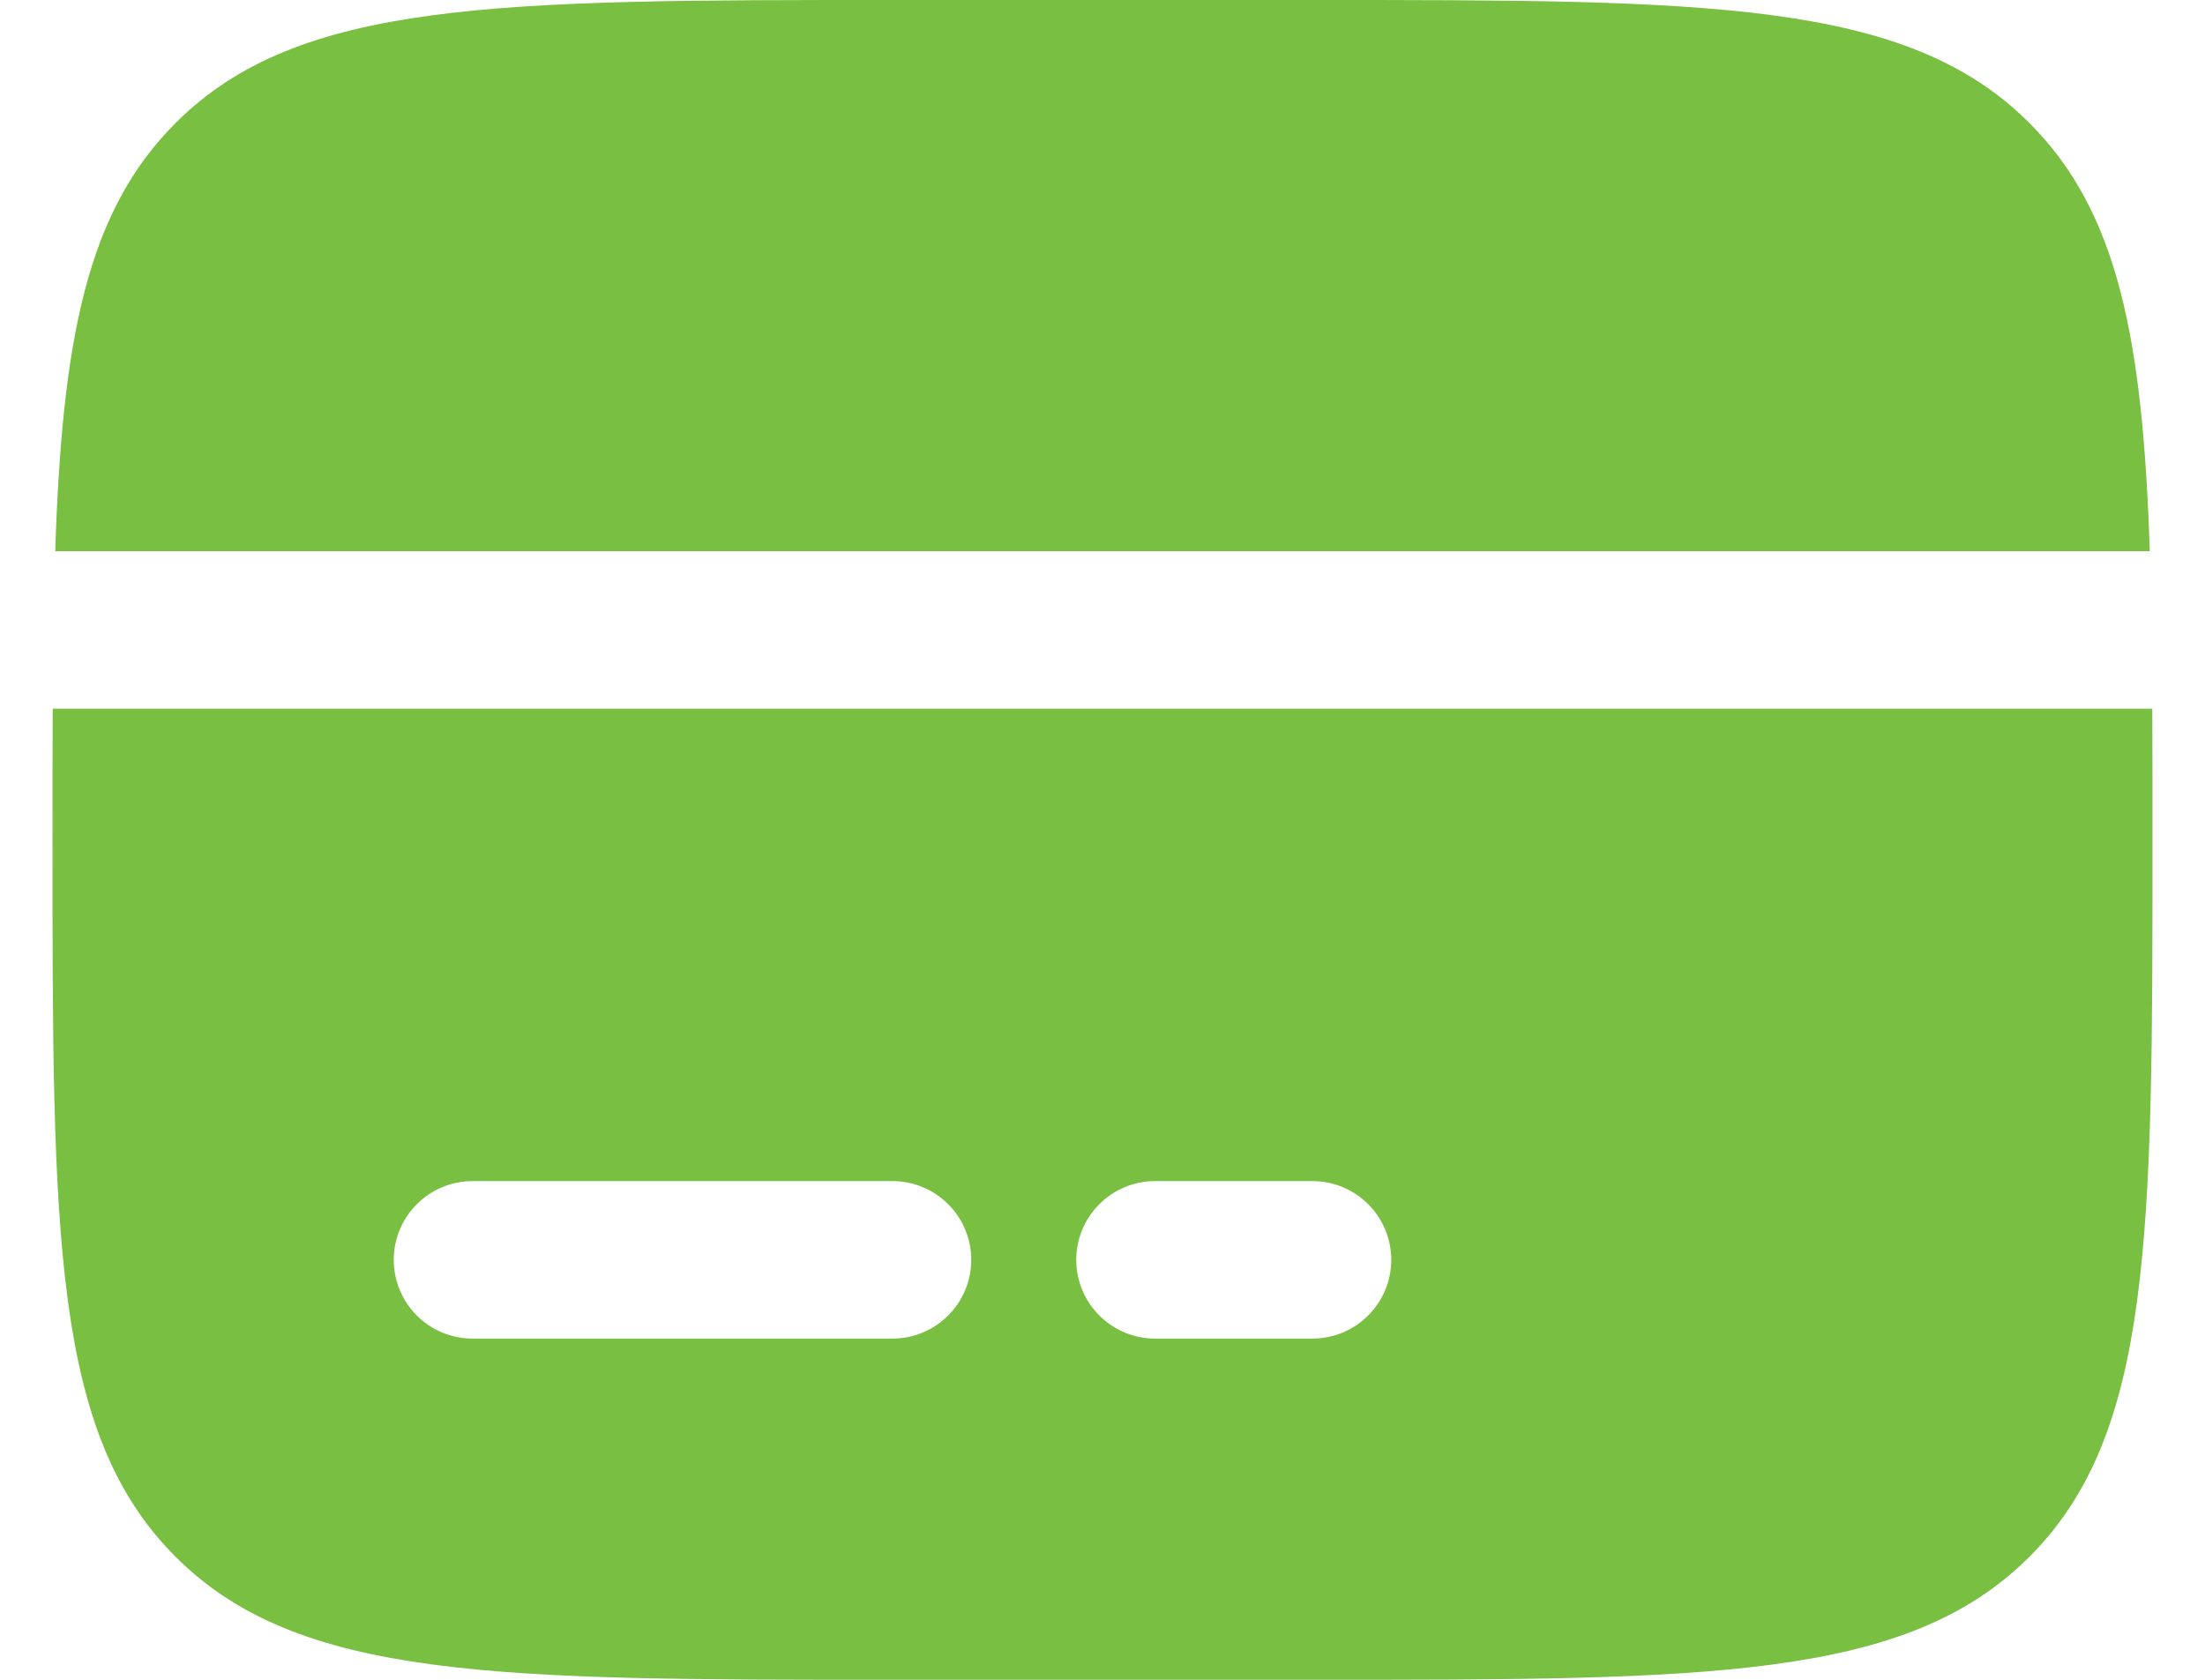
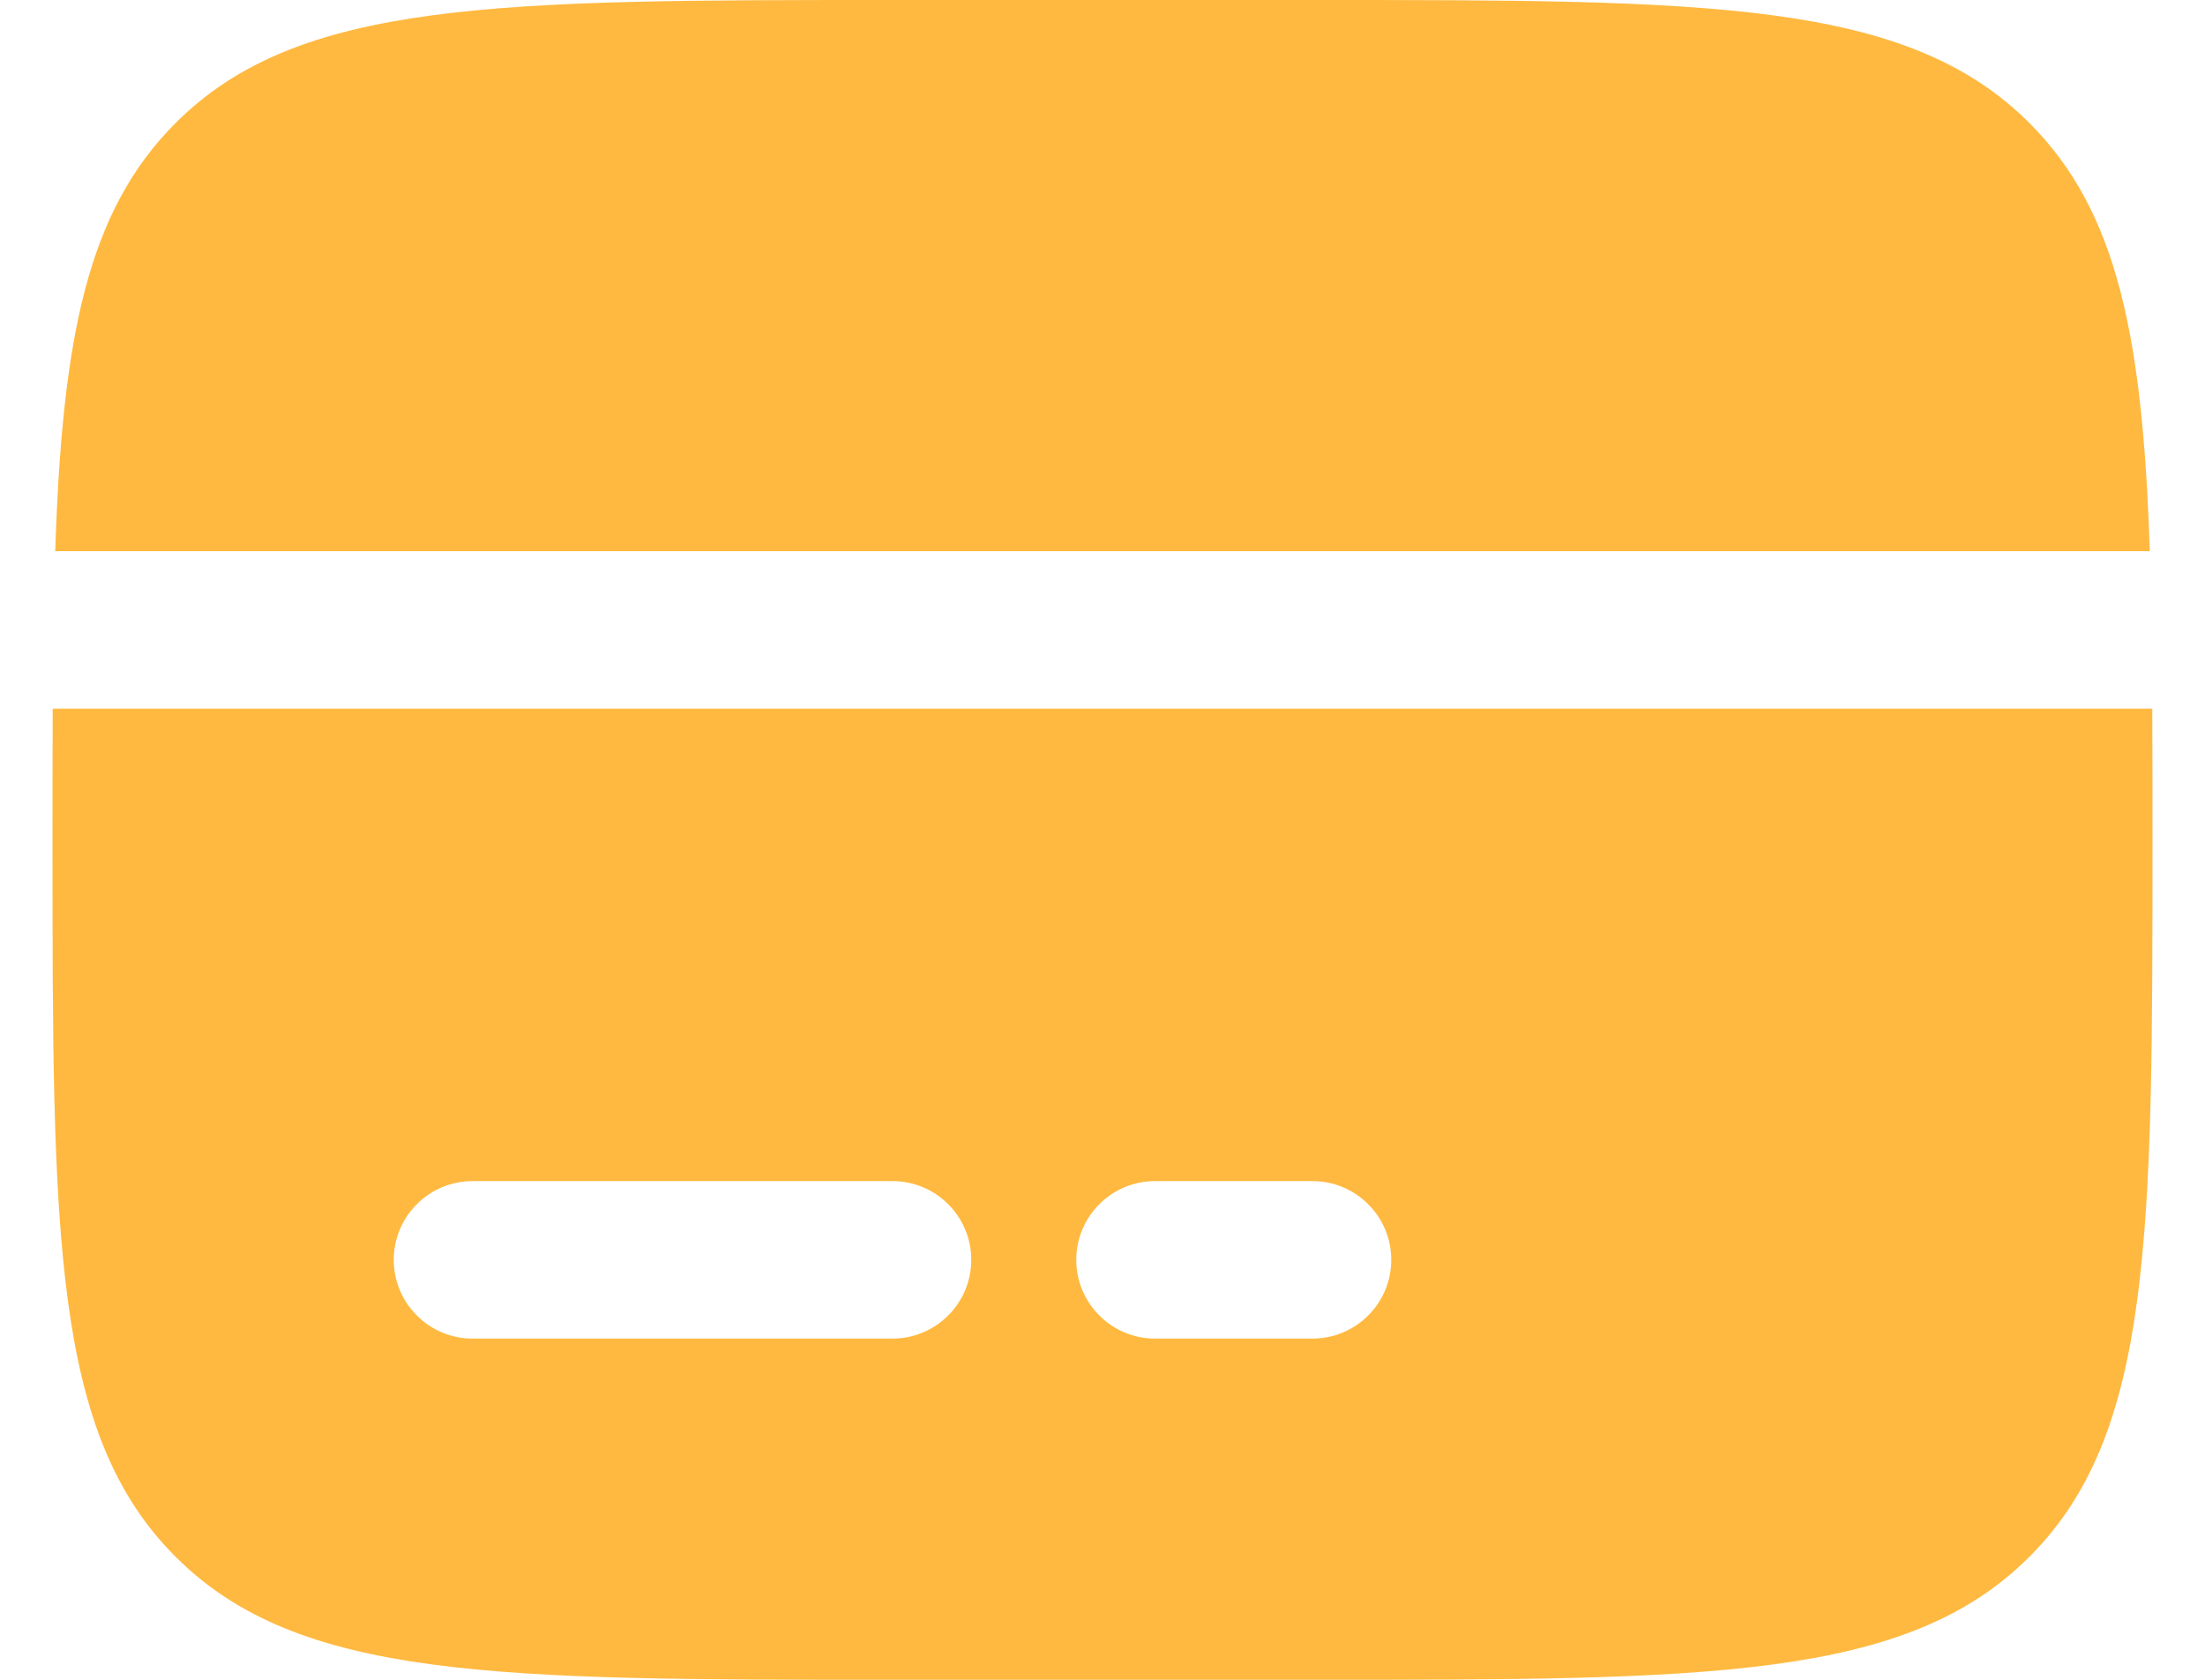
<svg xmlns="http://www.w3.org/2000/svg" width="21" height="16" viewBox="0 0 21 16" fill="none">
-   <path fill-rule="evenodd" clip-rule="evenodd" d="M8.5 0H12.5C16.271 0 18.157 -1.19209e-07 19.328 1.172C20.172 2.015 20.408 3.229 20.474 5.25H0.526C0.592 3.229 0.828 2.015 1.672 1.172C2.843 -1.19209e-07 4.729 0 8.5 0ZM12.5 16H8.5C4.729 16 2.843 16 1.672 14.828C0.5 13.657 0.5 11.771 0.5 8C0.5 7.558 0.5 7.142 0.502 6.75H20.498C20.5 7.142 20.5 7.558 20.5 8C20.5 11.771 20.5 13.657 19.328 14.828C18.157 16 16.271 16 12.5 16ZM4.5 11.25C4.301 11.25 4.11 11.329 3.97 11.47C3.829 11.61 3.75 11.801 3.75 12C3.75 12.199 3.829 12.39 3.97 12.53C4.11 12.671 4.301 12.75 4.5 12.75H8.5C8.699 12.75 8.89 12.671 9.03 12.53C9.171 12.39 9.25 12.199 9.25 12C9.25 11.801 9.171 11.61 9.03 11.47C8.89 11.329 8.699 11.25 8.5 11.25H4.5ZM11 11.25C10.801 11.25 10.61 11.329 10.47 11.47C10.329 11.61 10.25 11.801 10.25 12C10.25 12.199 10.329 12.39 10.47 12.53C10.61 12.671 10.801 12.75 11 12.75H12.5C12.699 12.75 12.89 12.671 13.03 12.53C13.171 12.39 13.25 12.199 13.25 12C13.25 11.801 13.171 11.61 13.03 11.47C12.89 11.329 12.699 11.25 12.5 11.25H11Z" fill="#79BF42" />
+   <path fill-rule="evenodd" clip-rule="evenodd" d="M8.5 0H12.5C16.271 0 18.157 -1.19209e-07 19.328 1.172C20.172 2.015 20.408 3.229 20.474 5.25H0.526C0.592 3.229 0.828 2.015 1.672 1.172C2.843 -1.19209e-07 4.729 0 8.5 0ZM12.5 16H8.5C4.729 16 2.843 16 1.672 14.828C0.5 13.657 0.5 11.771 0.5 8C0.5 7.558 0.5 7.142 0.502 6.75H20.498C20.5 7.142 20.5 7.558 20.5 8C20.5 11.771 20.5 13.657 19.328 14.828C18.157 16 16.271 16 12.5 16ZM4.5 11.25C4.301 11.25 4.11 11.329 3.97 11.47C3.829 11.61 3.75 11.801 3.75 12C3.75 12.199 3.829 12.39 3.97 12.53C4.11 12.671 4.301 12.75 4.5 12.75H8.5C8.699 12.75 8.89 12.671 9.03 12.53C9.171 12.39 9.25 12.199 9.25 12C9.25 11.801 9.171 11.61 9.03 11.47C8.89 11.329 8.699 11.25 8.5 11.25H4.5ZM11 11.25C10.801 11.25 10.61 11.329 10.47 11.47C10.329 11.61 10.25 11.801 10.25 12C10.25 12.199 10.329 12.39 10.47 12.53C10.61 12.671 10.801 12.75 11 12.75H12.5C12.699 12.75 12.89 12.671 13.03 12.53C13.171 12.39 13.25 12.199 13.25 12C13.25 11.801 13.171 11.61 13.03 11.47C12.89 11.329 12.699 11.25 12.5 11.25H11Z" fill="#FFB940" />
</svg>
